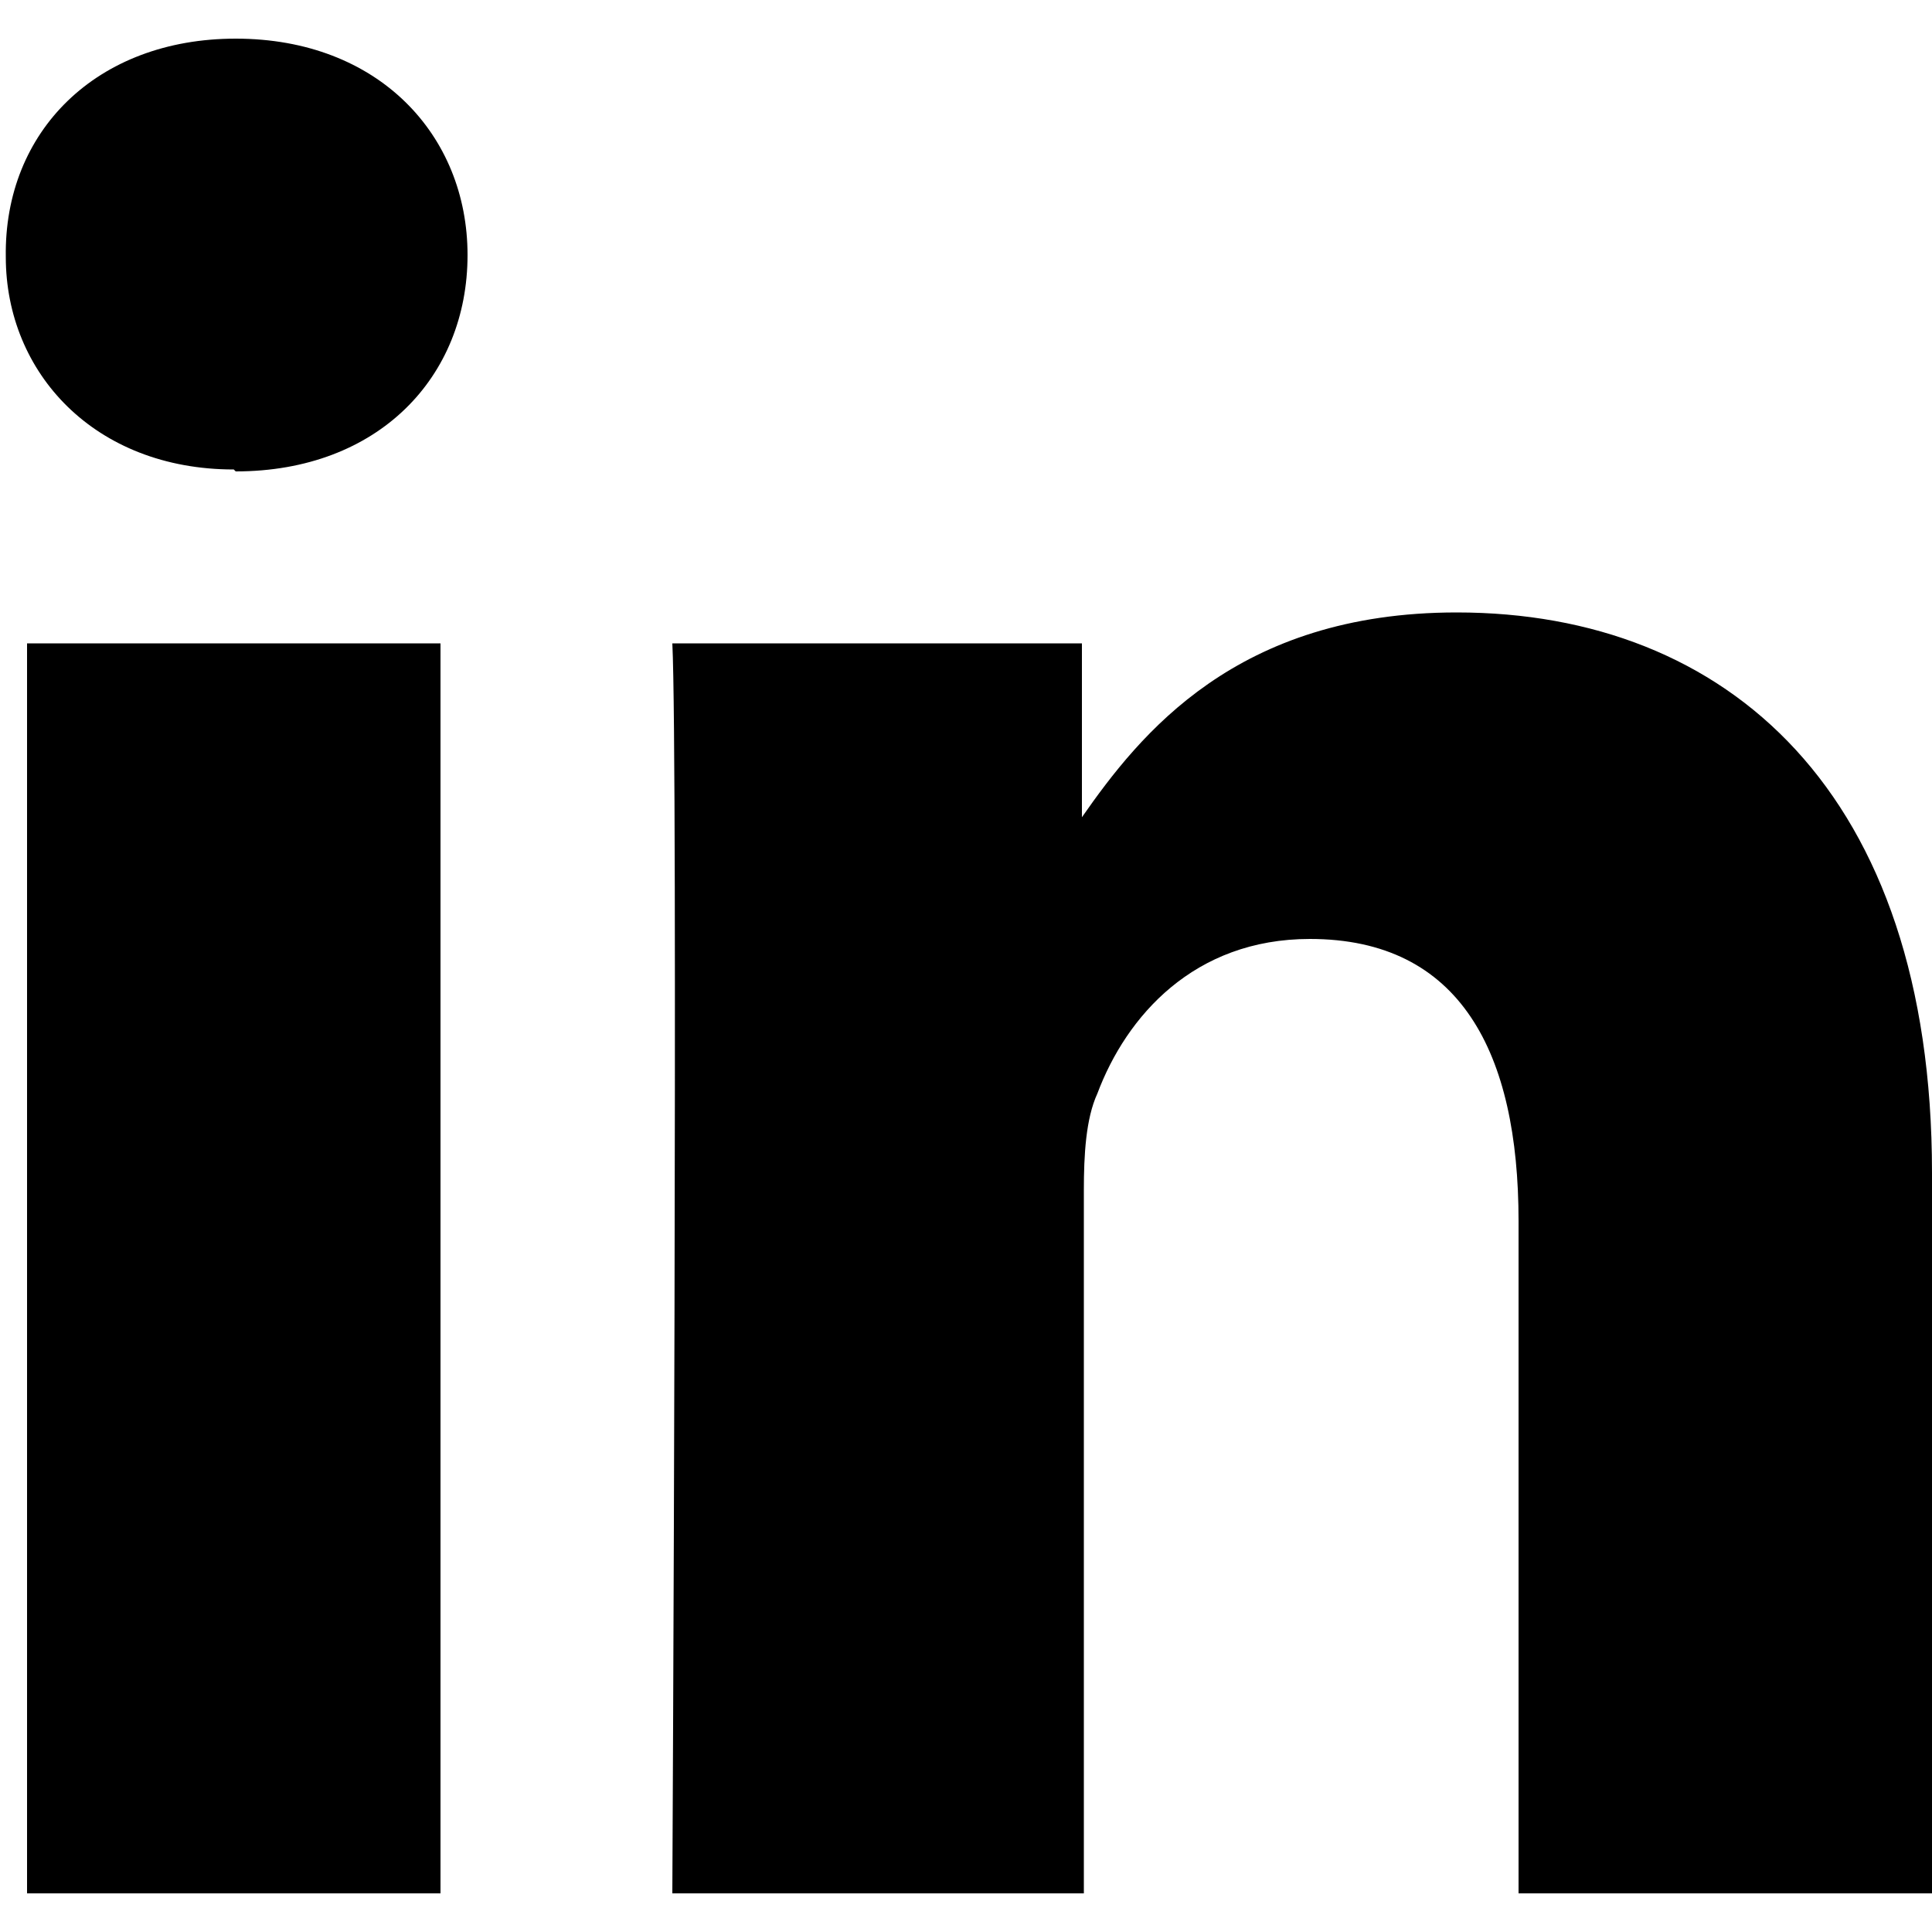
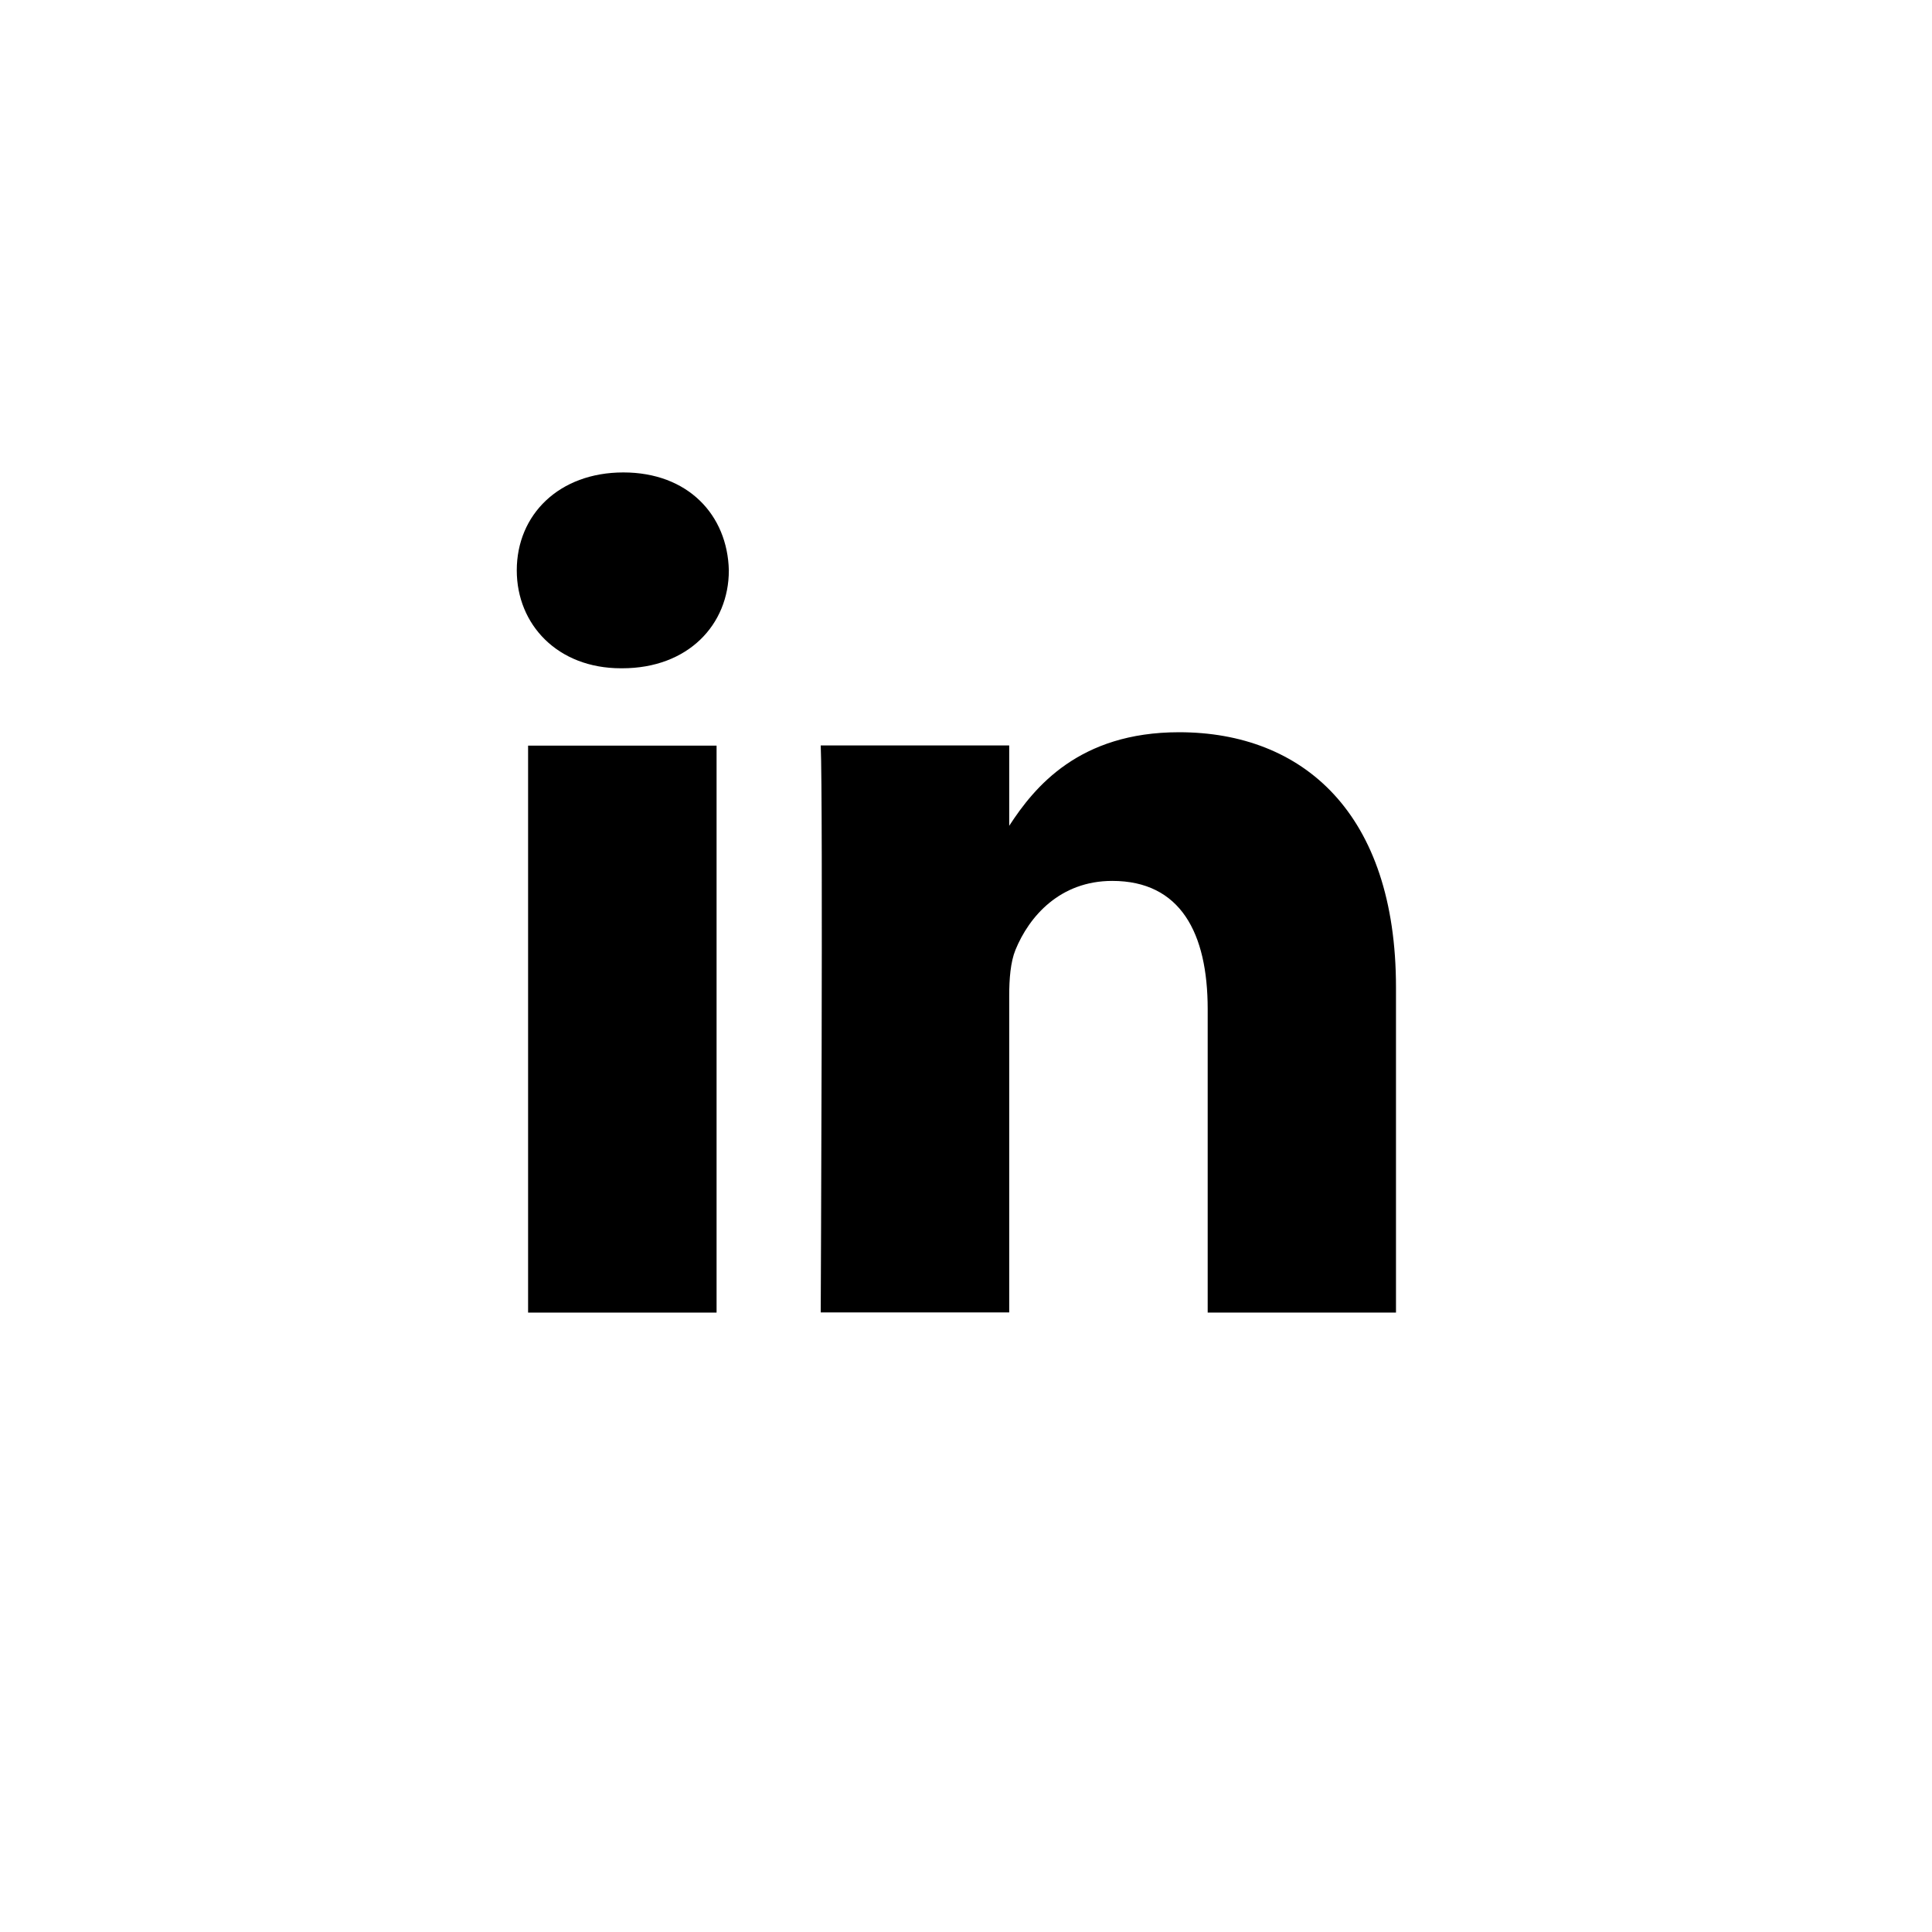
- <svg xmlns="http://www.w3.org/2000/svg" viewBox="0 0 100 100">
-   <path d="M1.4 33.3h21.4V98H1.4zm10.7-9c-7.2 0-11.8-5-11.8-11C.2 6.8 5 2 12.2 2c7.4 0 12 5 12 11.2 0 6.3-4.6 11.2-12 11.2zM100 98H78.6V63.2c0-8.7-3-14.6-10.8-14.6-6 0-9.5 4-11 8-.6 1.3-.7 3.2-.7 5V98H34.8s.3-58.7 0-64.7H56v9c3-4.3 8-10.6 19.4-10.6 14 0 24.6 9.3 24.6 29V98z" />
+ <svg xmlns="http://www.w3.org/2000/svg" version="1.1" id="Layer_1" x="0px" y="0px" viewBox="0 0 1024 1024" enable-background="new 0 0 1024 1024" xml:space="preserve">
+   <g>
+     <g>
+       <rect x="279.9" y="395.2" width="99.9" height="300.5" />
+       <path d="M329.8,354.2h-0.7c-33.5,0-55.2-23.1-55.2-51.9c0-29.5,22.4-51.9,56.5-51.9c34.2,0,55.2,22.5,55.9,51.9    C386.3,331.1,364.7,354.2,329.8,354.2z" />
+       <path d="M740,695.7h-99.9V534.9c0-40.4-14.4-68-50.6-68c-27.6,0-44,18.7-51.3,36.6c-2.6,6.4-3.3,15.3-3.3,24.3    v167.8h-99.9c0,0,1.3-272.3,0-300.5h99.9v42.6c13.3-20.5,37-49.6,90-49.6c65.7,0,115,42.9,115,135.2V695.7z" />
+     </g>
+   </g>
</svg>
